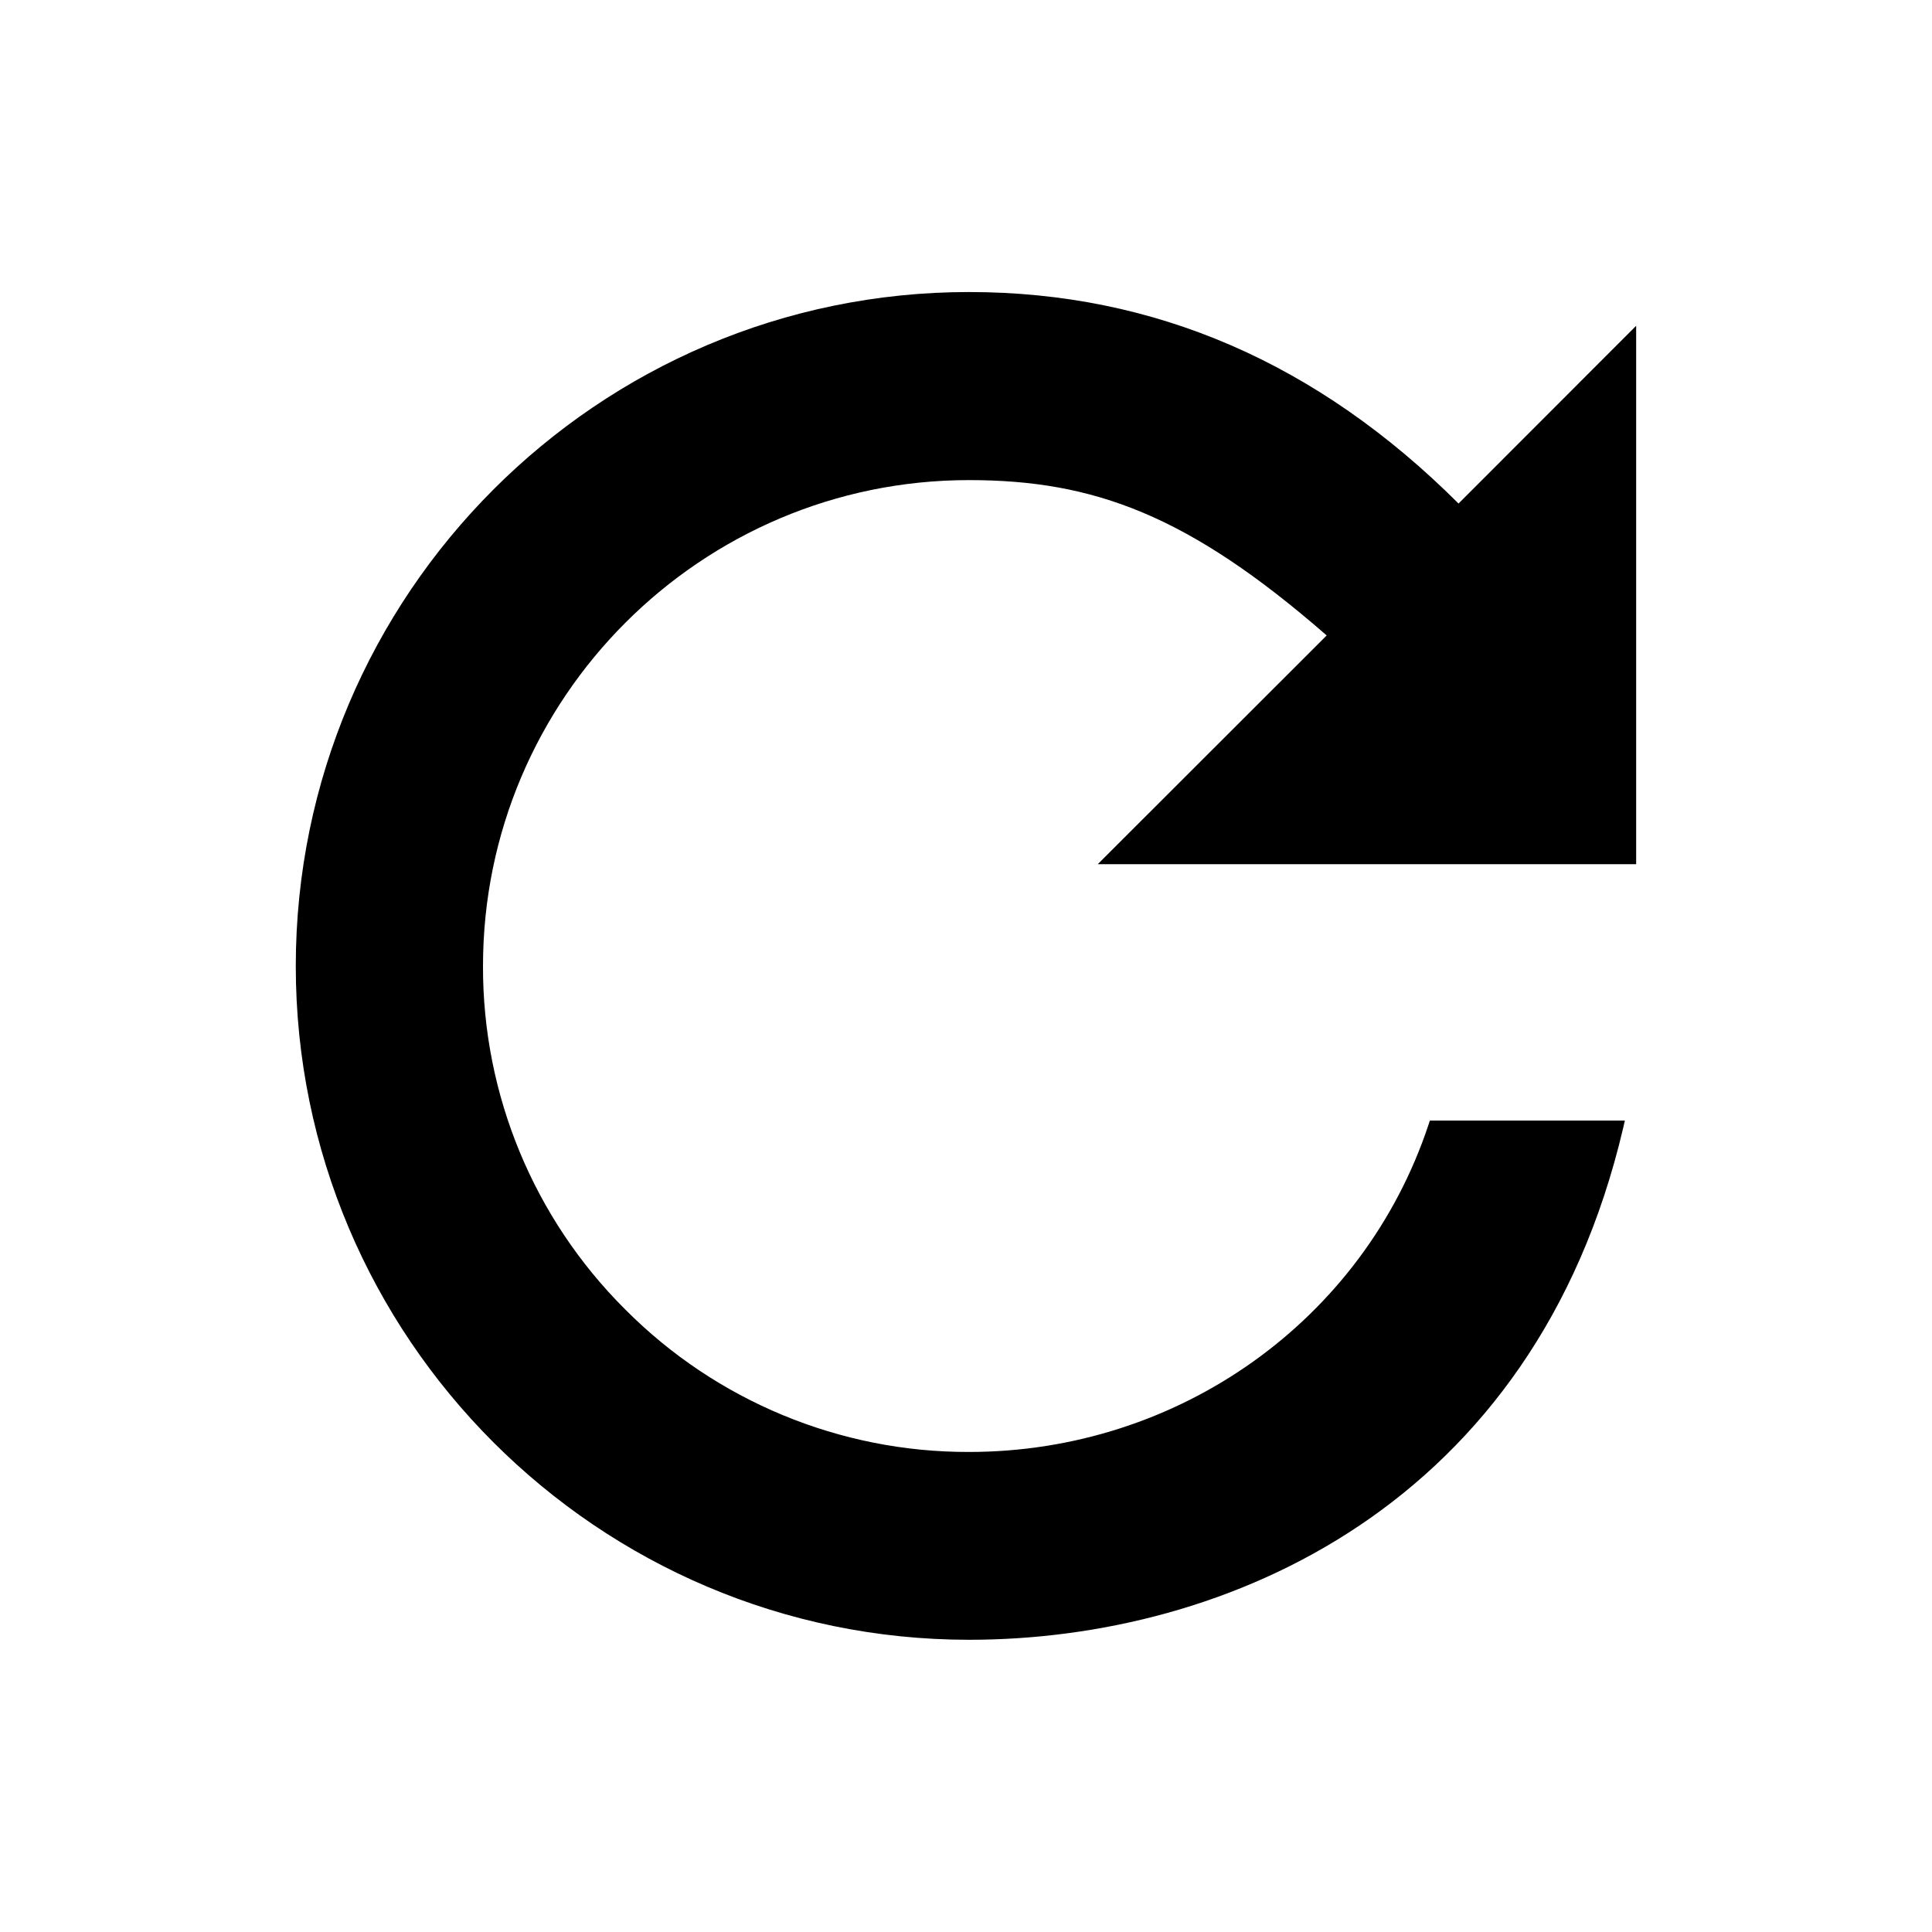
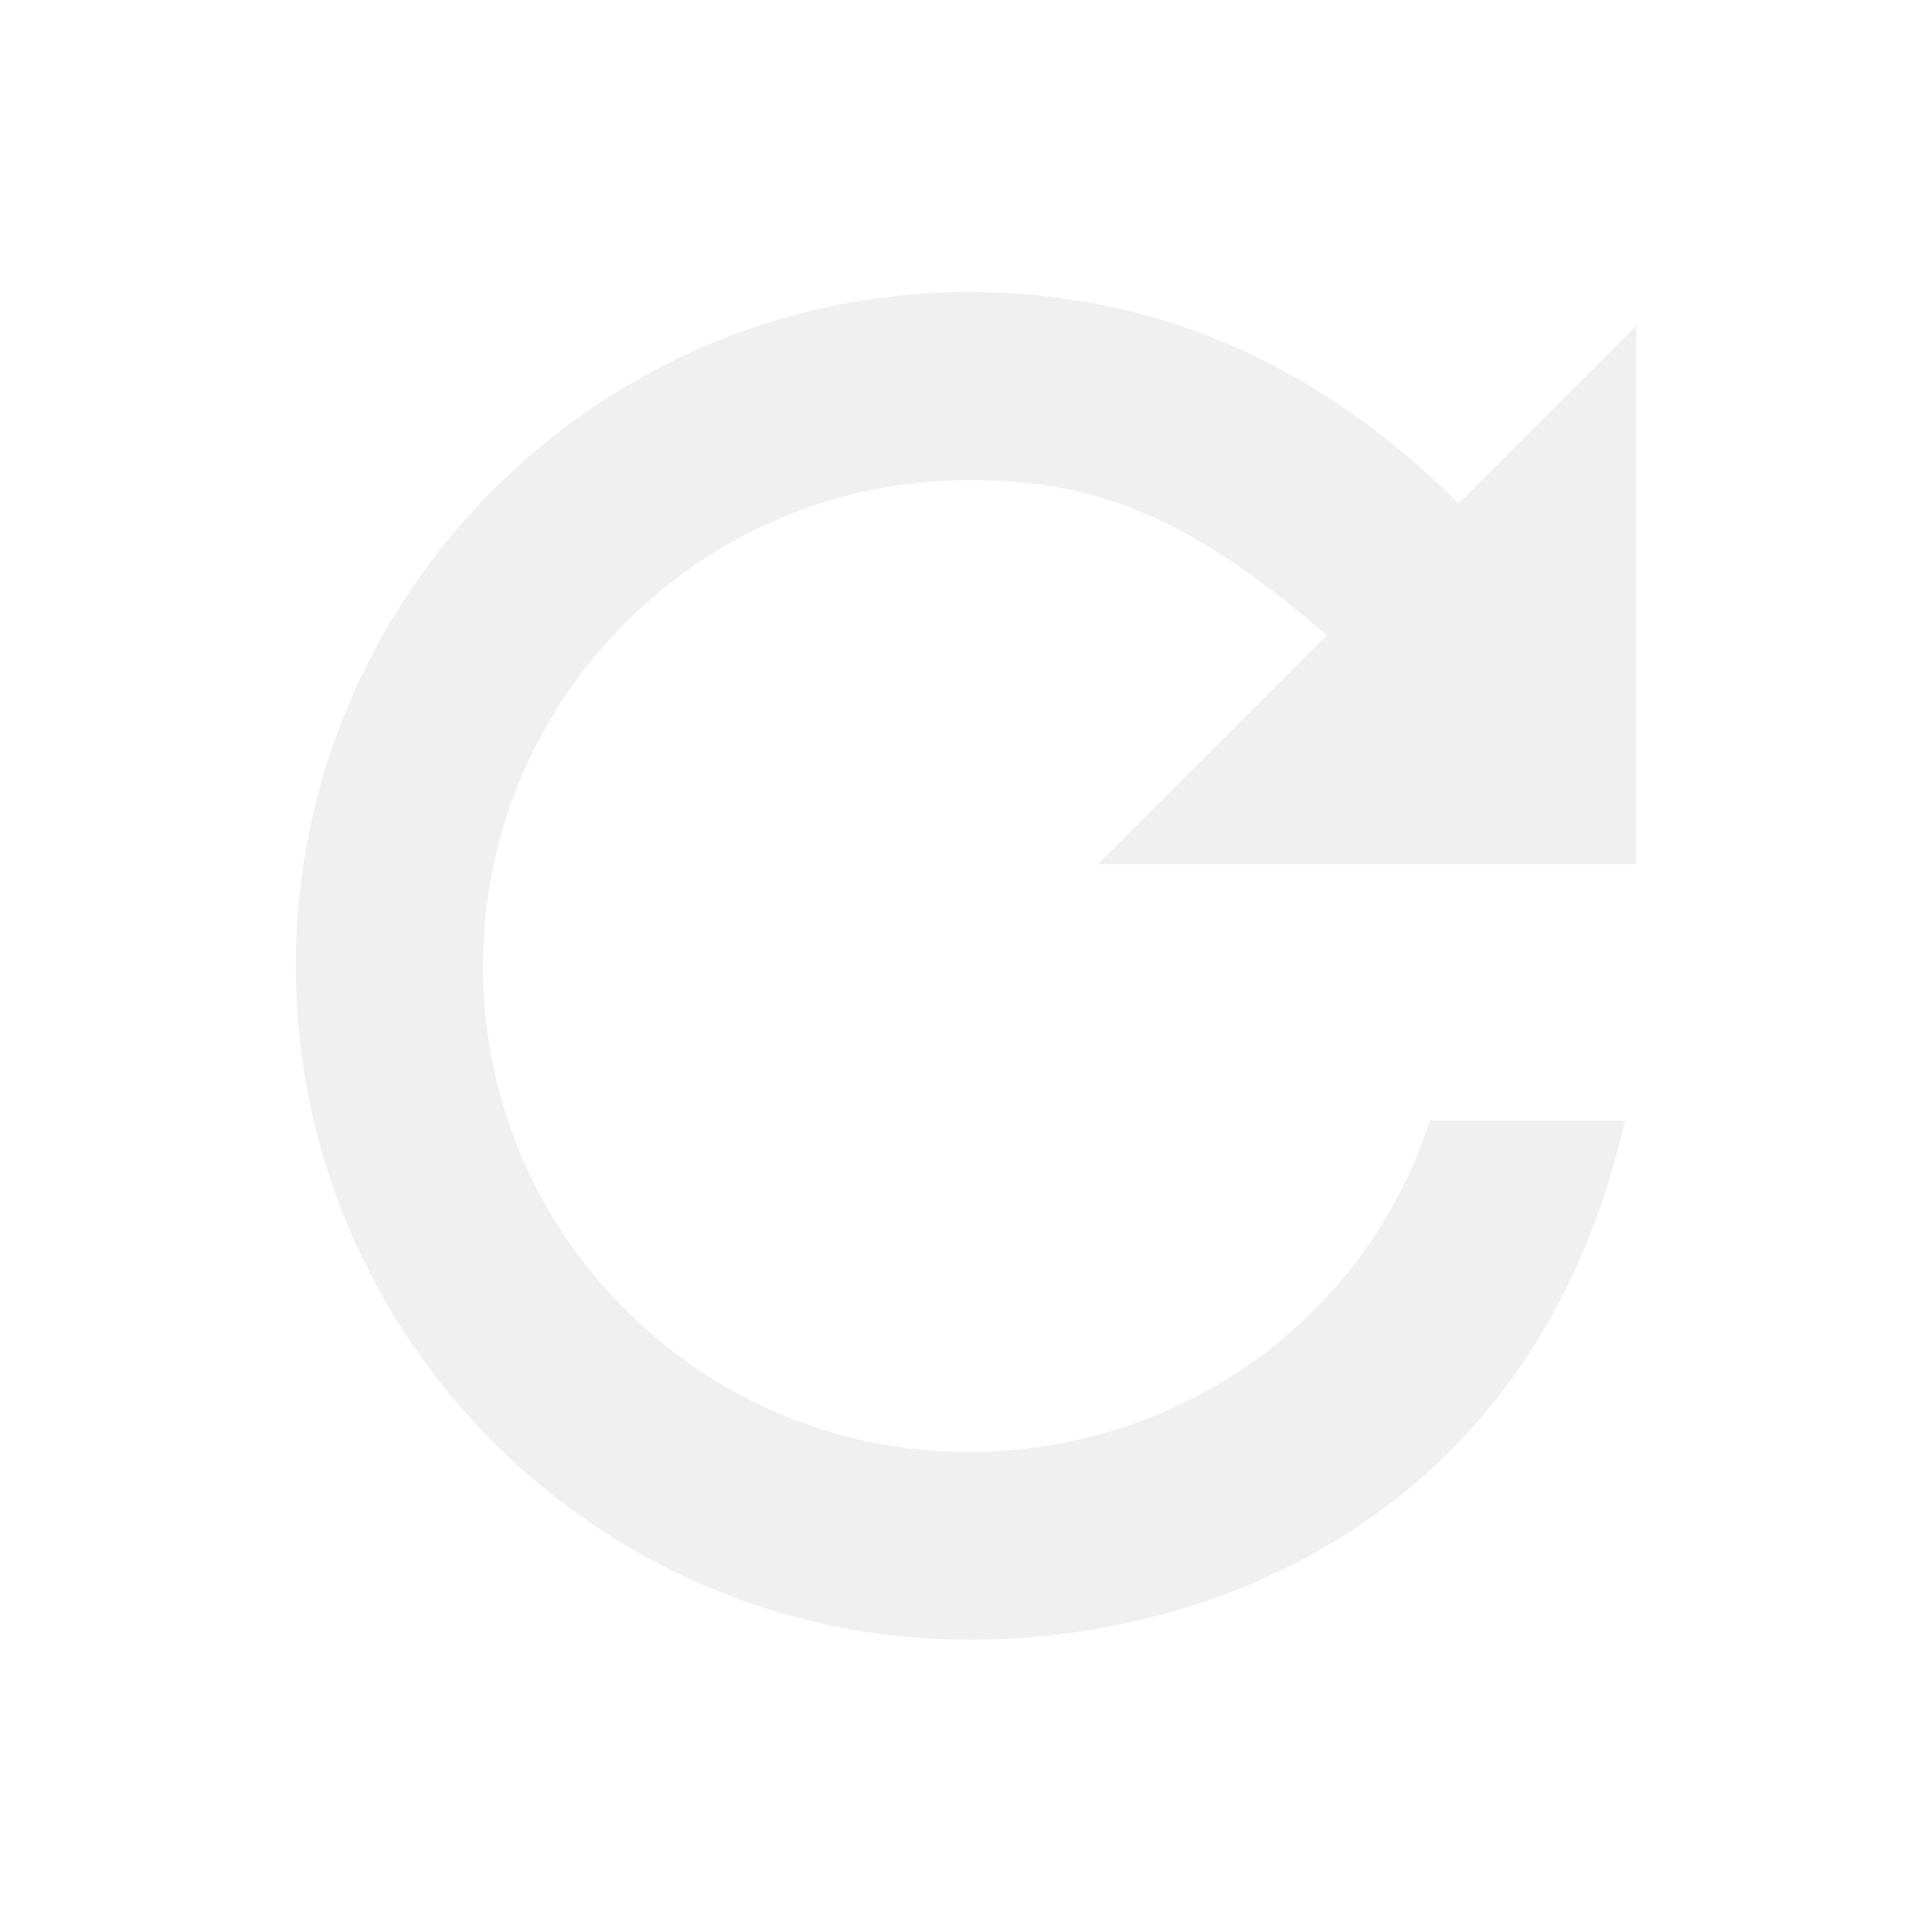
- <svg xmlns="http://www.w3.org/2000/svg" fill="#000000" width="800px" height="800px" viewBox="0 0 32 32">
+ <svg xmlns="http://www.w3.org/2000/svg" fill="#f0f0f0" width="800px" height="800px" viewBox="0 0 32 32">
  <path d="M27.1 14.313V5.396L24.158 8.34c-2.33-2.325-5.033-3.503-8.11-3.503C9.902 4.837 4.901 9.847 4.899 16c.001 6.152 5.003 11.158 11.15 11.16 4.276 0 9.369-2.227 10.836-8.478l.028-.122h-3.23l-.022.068c-1.078 3.242-4.138 5.421-7.613 5.421a8 8 0 0 1-5.691-2.359A7.993 7.993 0 0 1 8 16.001c0-4.438 3.611-8.049 8.05-8.049 2.069 0 3.638.58 5.924 2.573l-3.792 3.789H27.1z" />
</svg>
